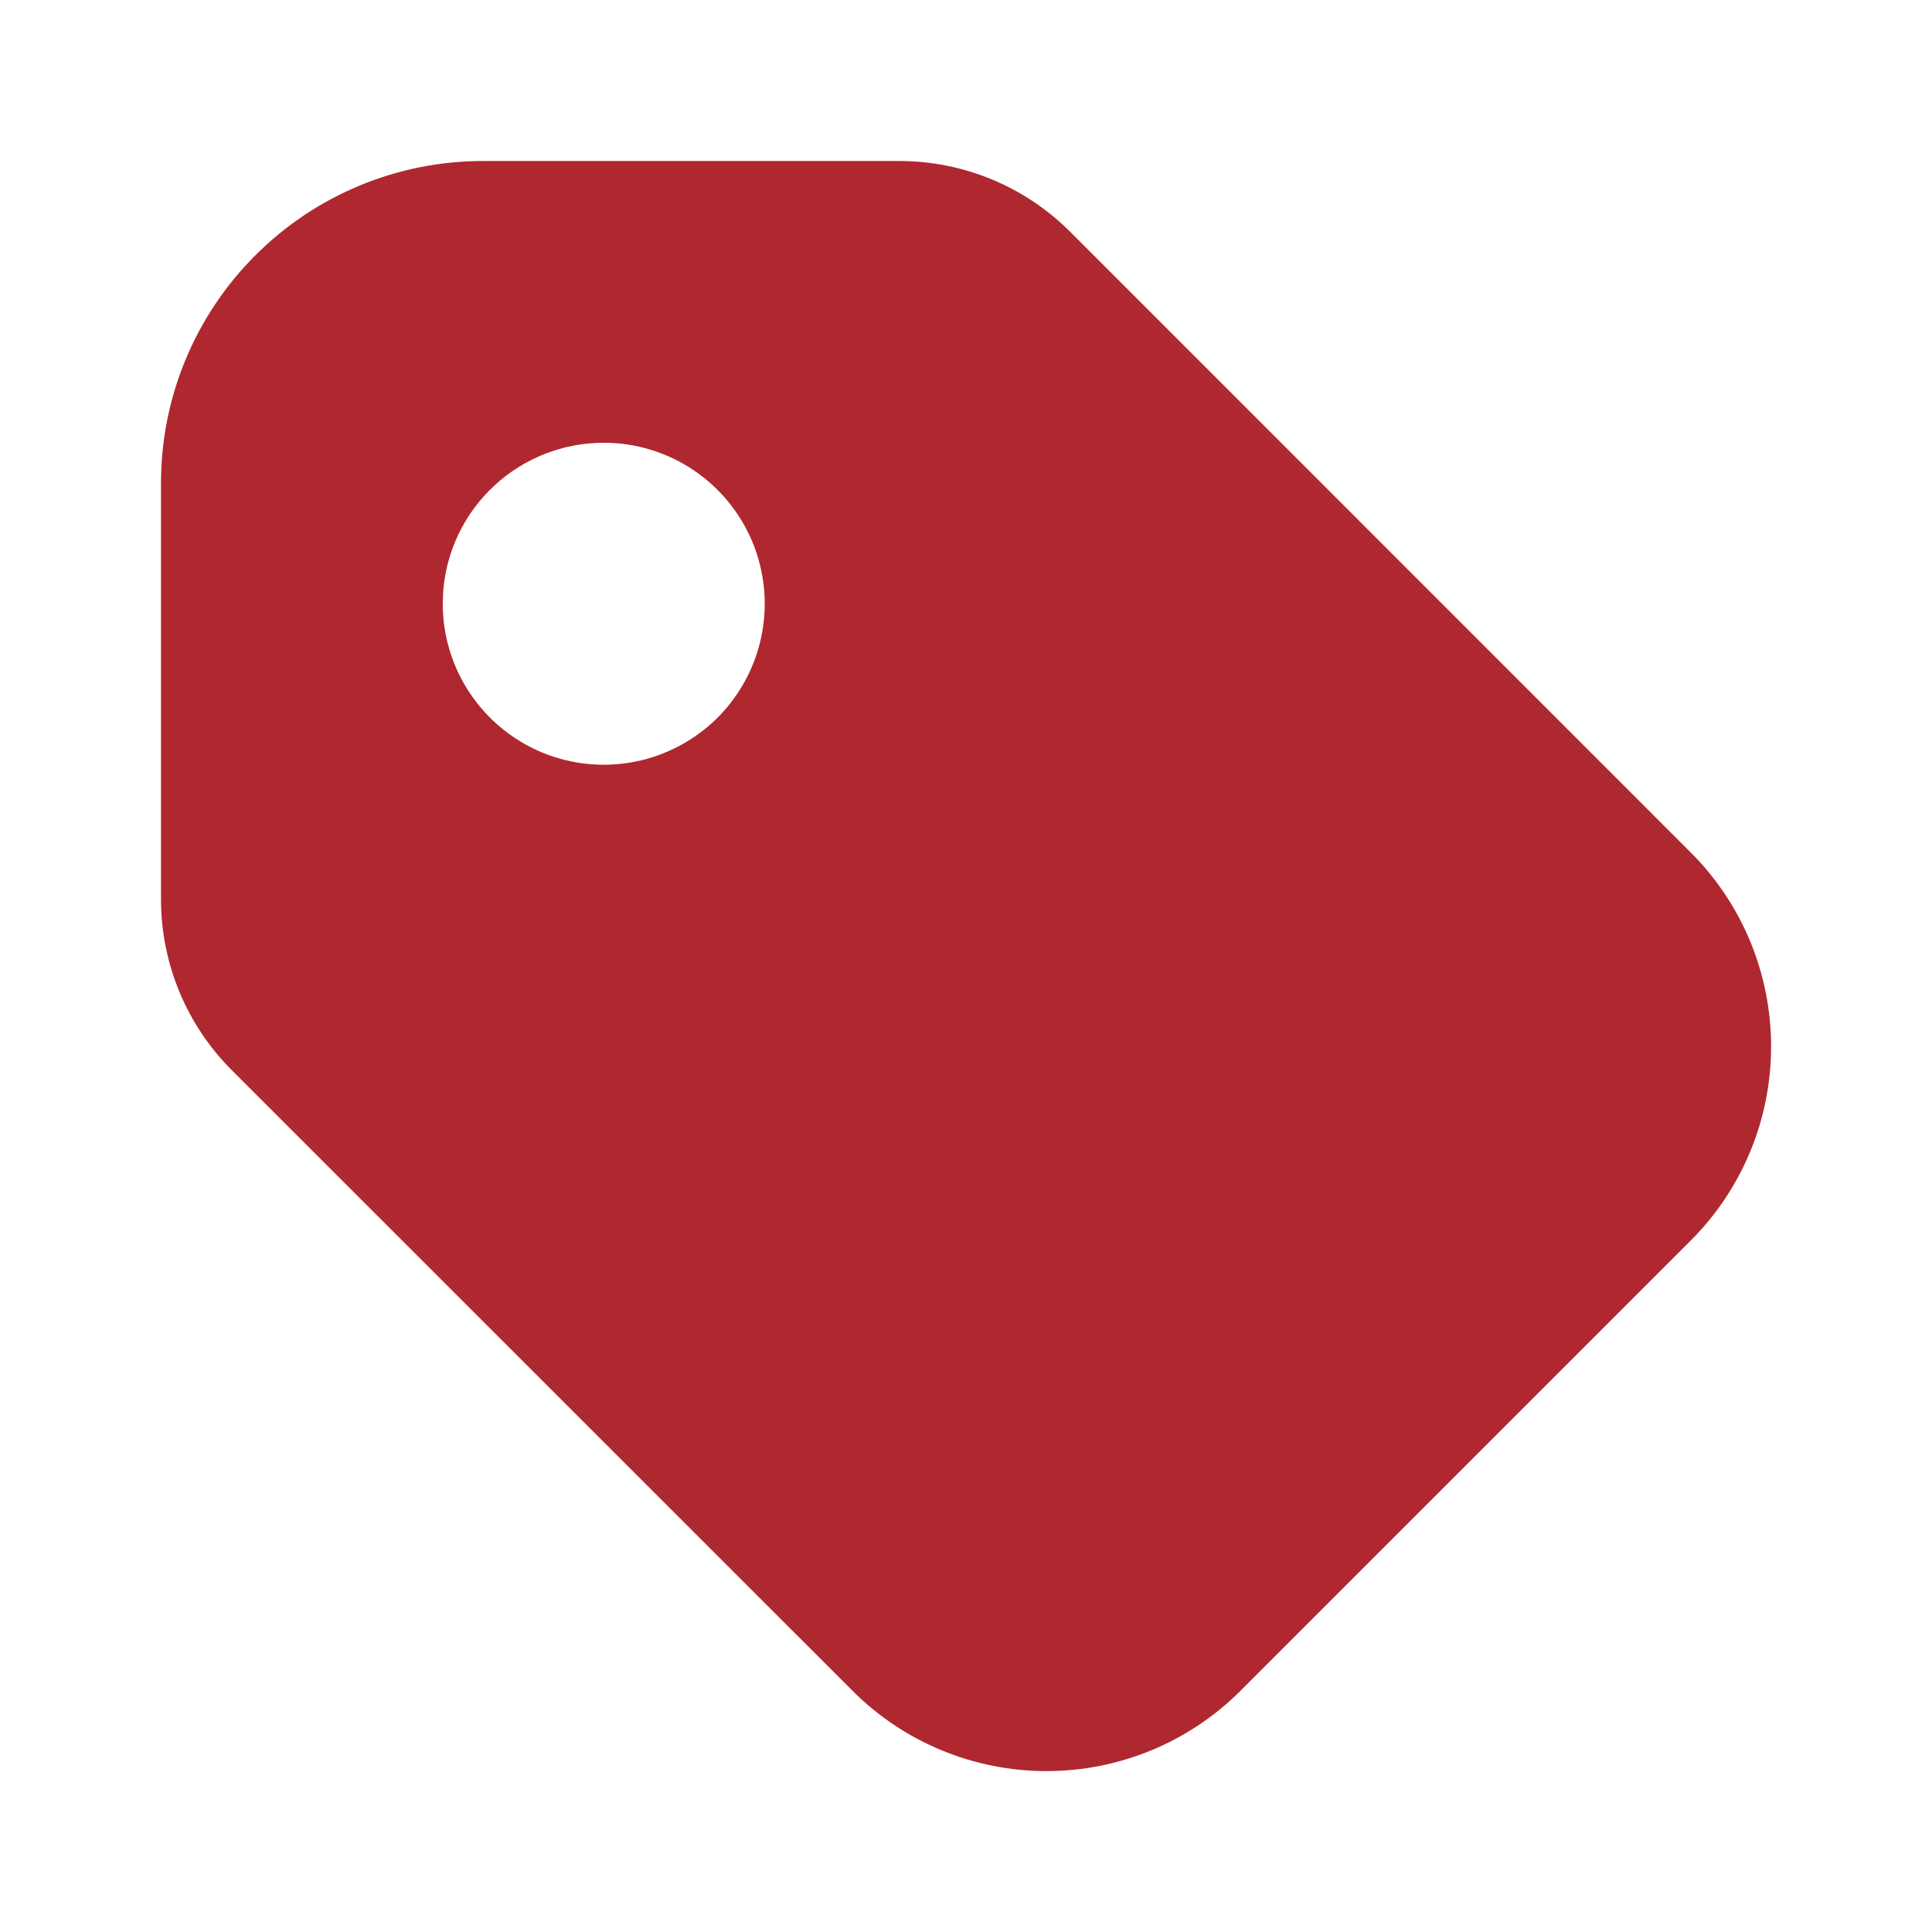
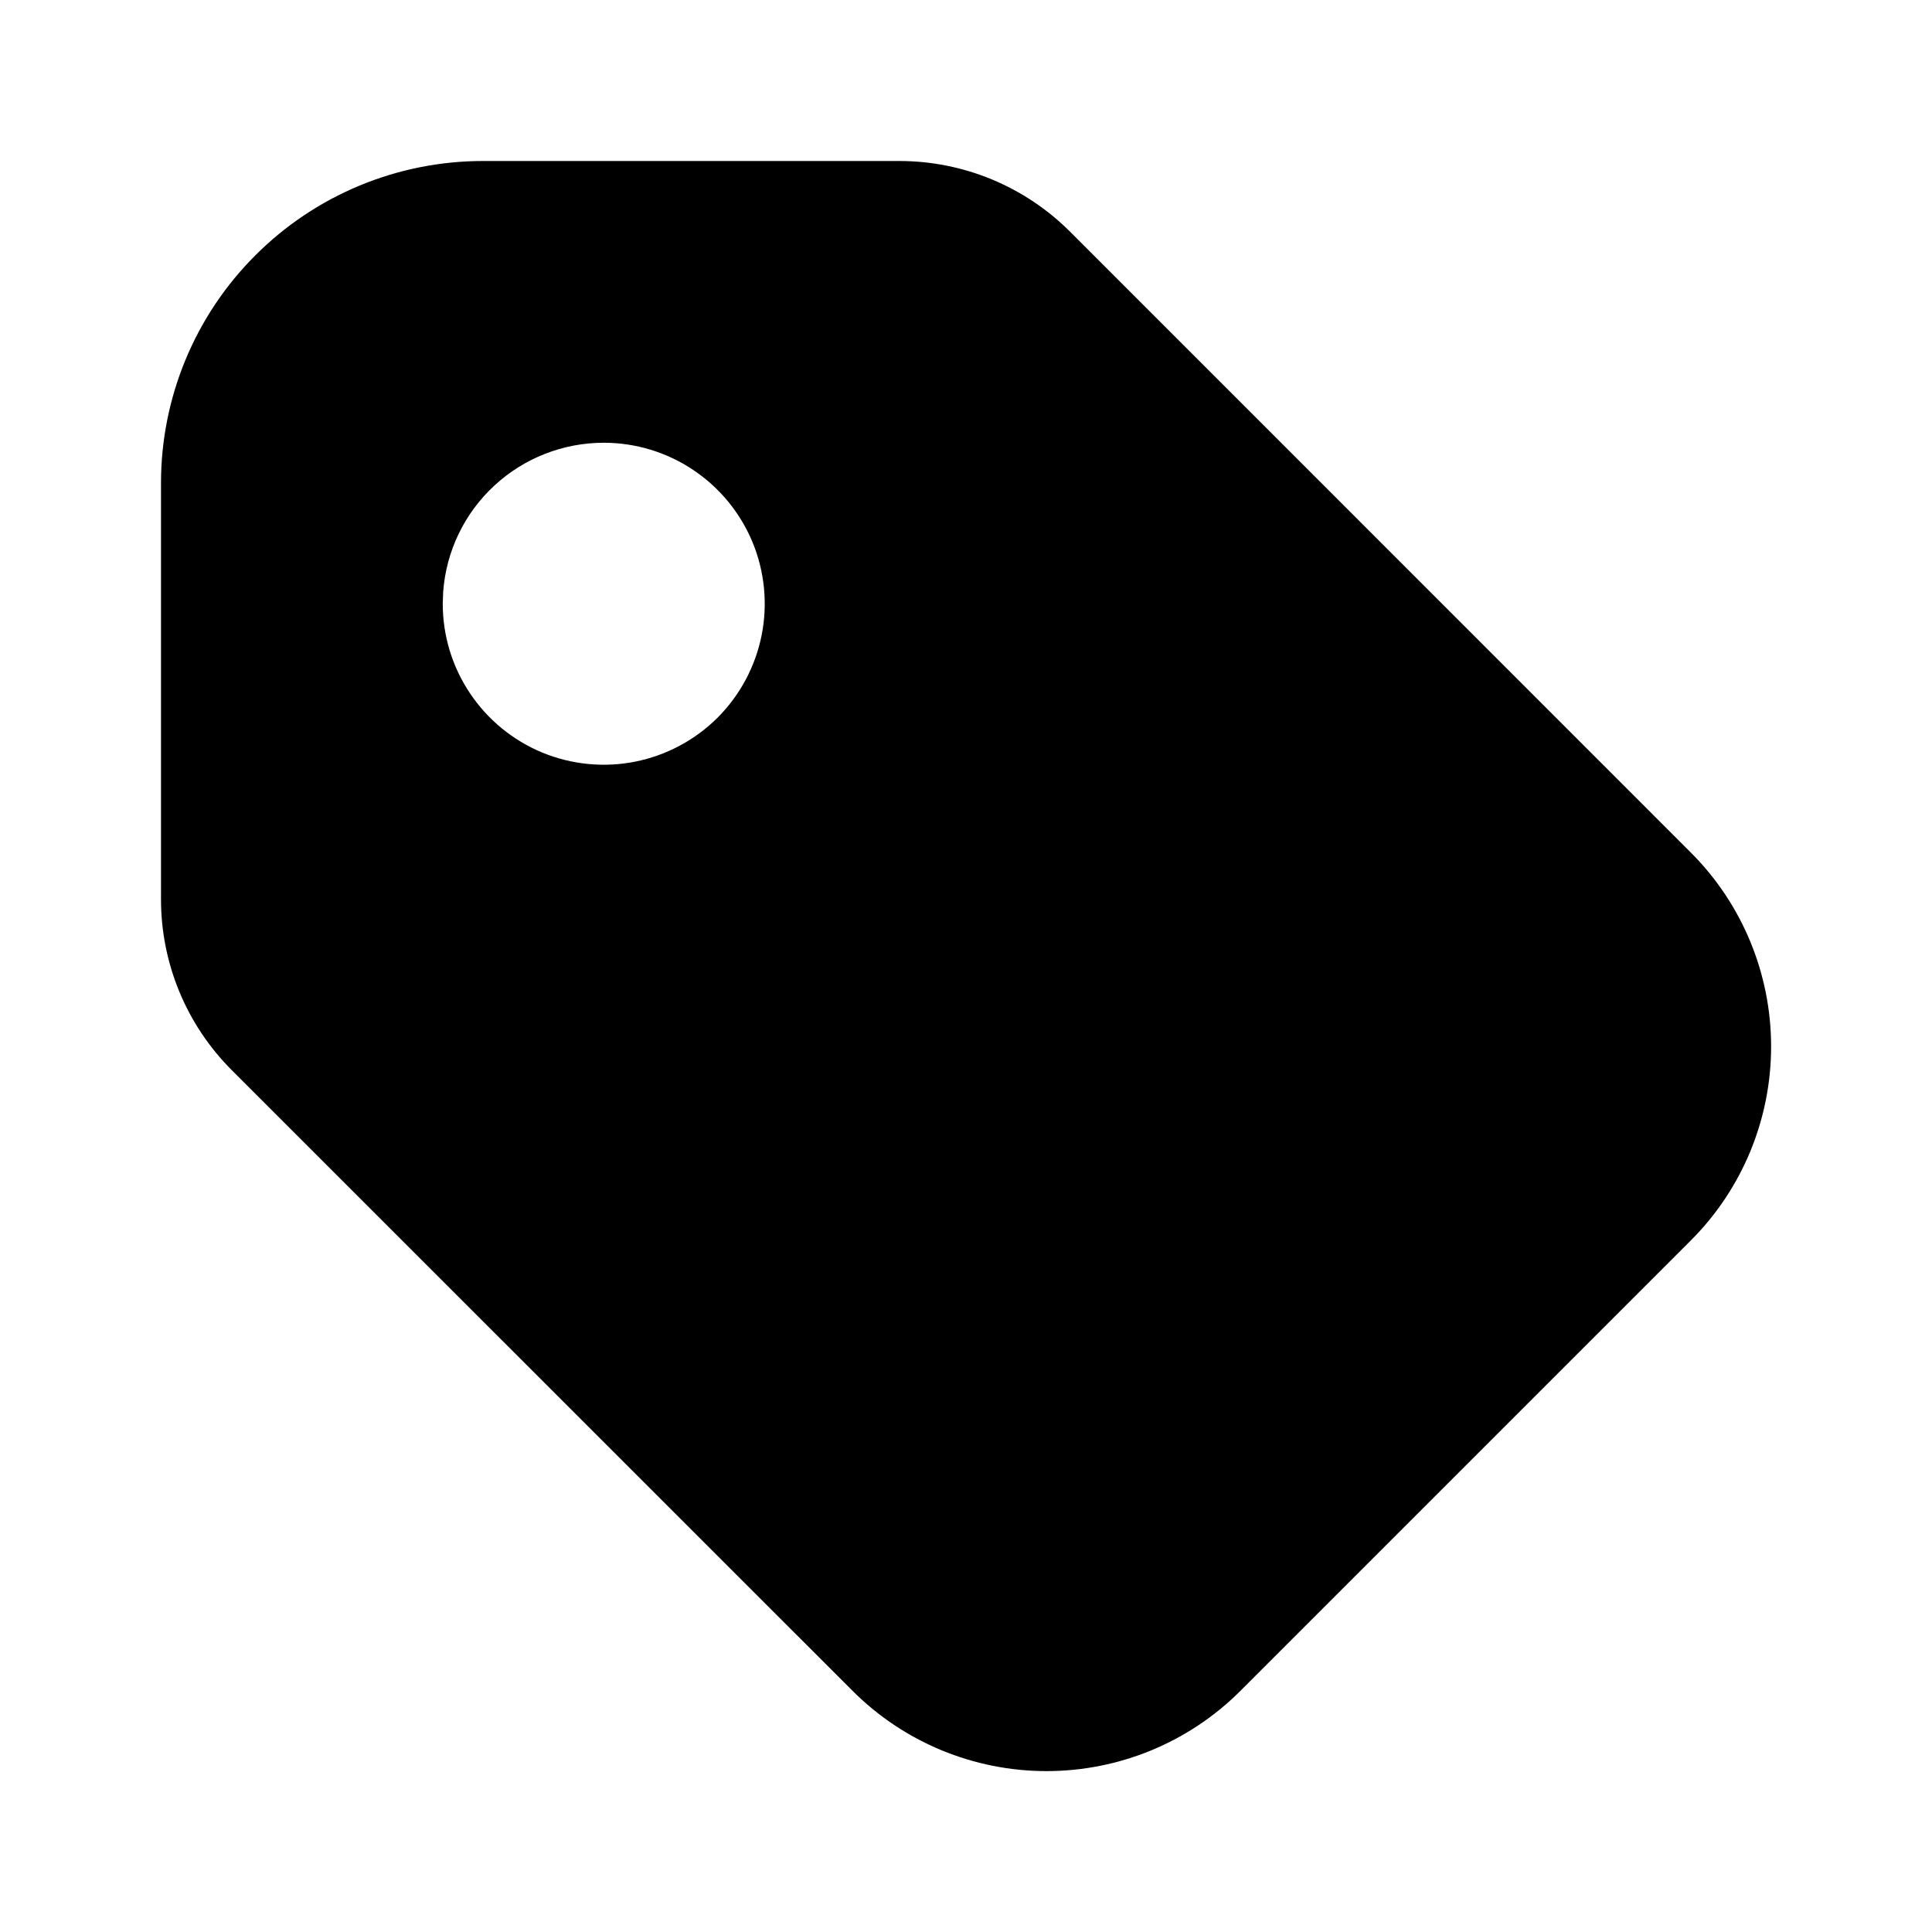
<svg xmlns="http://www.w3.org/2000/svg" width="18" height="18" viewBox="0 0 18 18" fill="none">
-   <path d="M8.379 1.5C8.976 1.5 9.548 1.737 9.97 2.159L15.752 7.942C16.232 8.421 16.501 9.072 16.501 9.75C16.501 10.428 16.232 11.079 15.752 11.558L11.558 15.752C11.079 16.232 10.428 16.501 9.75 16.501C9.072 16.501 8.421 16.232 7.942 15.752L2.159 9.97C1.737 9.548 1.5 8.976 1.5 8.379V4.5C1.5 3.704 1.816 2.941 2.379 2.379C2.941 1.816 3.704 1.5 4.5 1.5H8.379ZM5.625 4.125C5.247 4.125 4.882 4.268 4.605 4.525C4.327 4.782 4.157 5.135 4.129 5.513L4.125 5.625C4.125 5.922 4.213 6.212 4.378 6.458C4.543 6.705 4.777 6.897 5.051 7.011C5.325 7.124 5.627 7.154 5.918 7.096C6.209 7.038 6.476 6.895 6.686 6.686C6.895 6.476 7.038 6.209 7.096 5.918C7.154 5.627 7.124 5.325 7.011 5.051C6.897 4.777 6.705 4.543 6.458 4.378C6.212 4.213 5.922 4.125 5.625 4.125Z" fill="#AF282F" />
+   <path d="M8.379 1.5C8.976 1.5 9.548 1.737 9.97 2.159L15.752 7.942C16.232 8.421 16.501 9.072 16.501 9.75C16.501 10.428 16.232 11.079 15.752 11.558L11.558 15.752C11.079 16.232 10.428 16.501 9.75 16.501C9.072 16.501 8.421 16.232 7.942 15.752L2.159 9.97C1.737 9.548 1.5 8.976 1.5 8.379V4.5C1.5 3.704 1.816 2.941 2.379 2.379C2.941 1.816 3.704 1.5 4.5 1.5H8.379ZM5.625 4.125C5.247 4.125 4.882 4.268 4.605 4.525C4.327 4.782 4.157 5.135 4.129 5.513L4.125 5.625C4.125 5.922 4.213 6.212 4.378 6.458C4.543 6.705 4.777 6.897 5.051 7.011C5.325 7.124 5.627 7.154 5.918 7.096C6.209 7.038 6.476 6.895 6.686 6.686C6.895 6.476 7.038 6.209 7.096 5.918C7.154 5.627 7.124 5.325 7.011 5.051C6.897 4.777 6.705 4.543 6.458 4.378C6.212 4.213 5.922 4.125 5.625 4.125Z" fill="currentColor" />
</svg>
